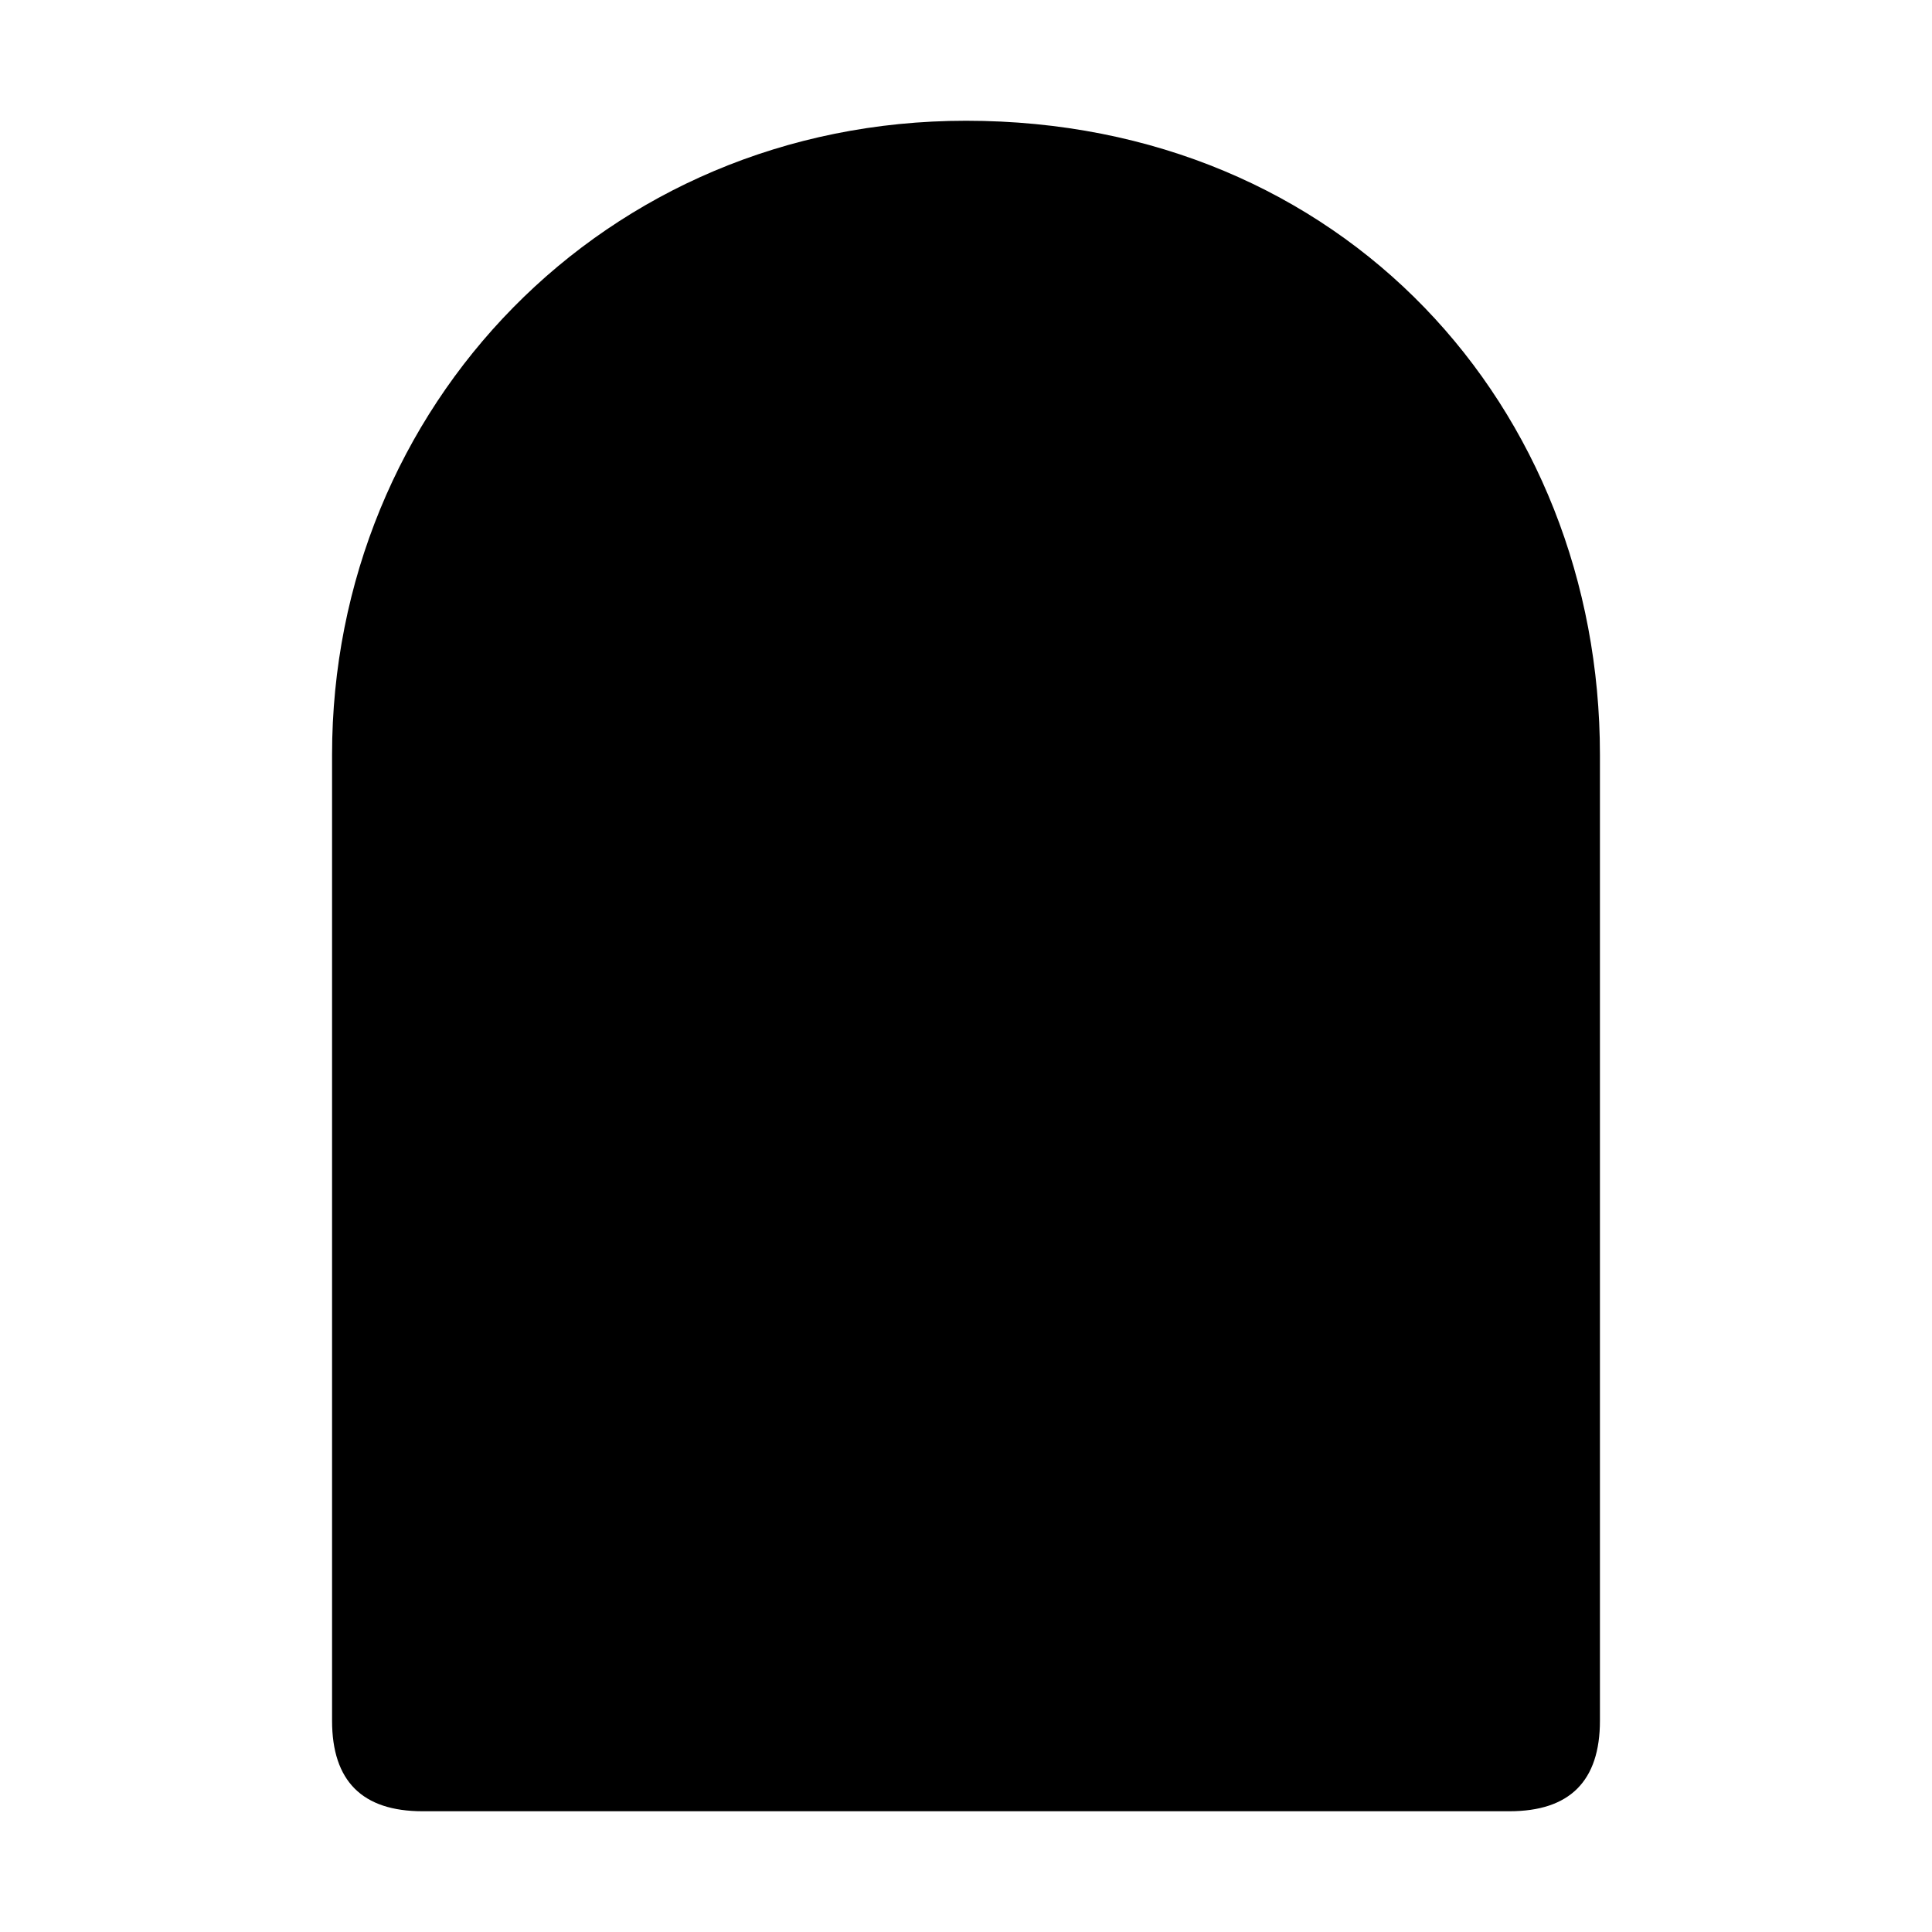
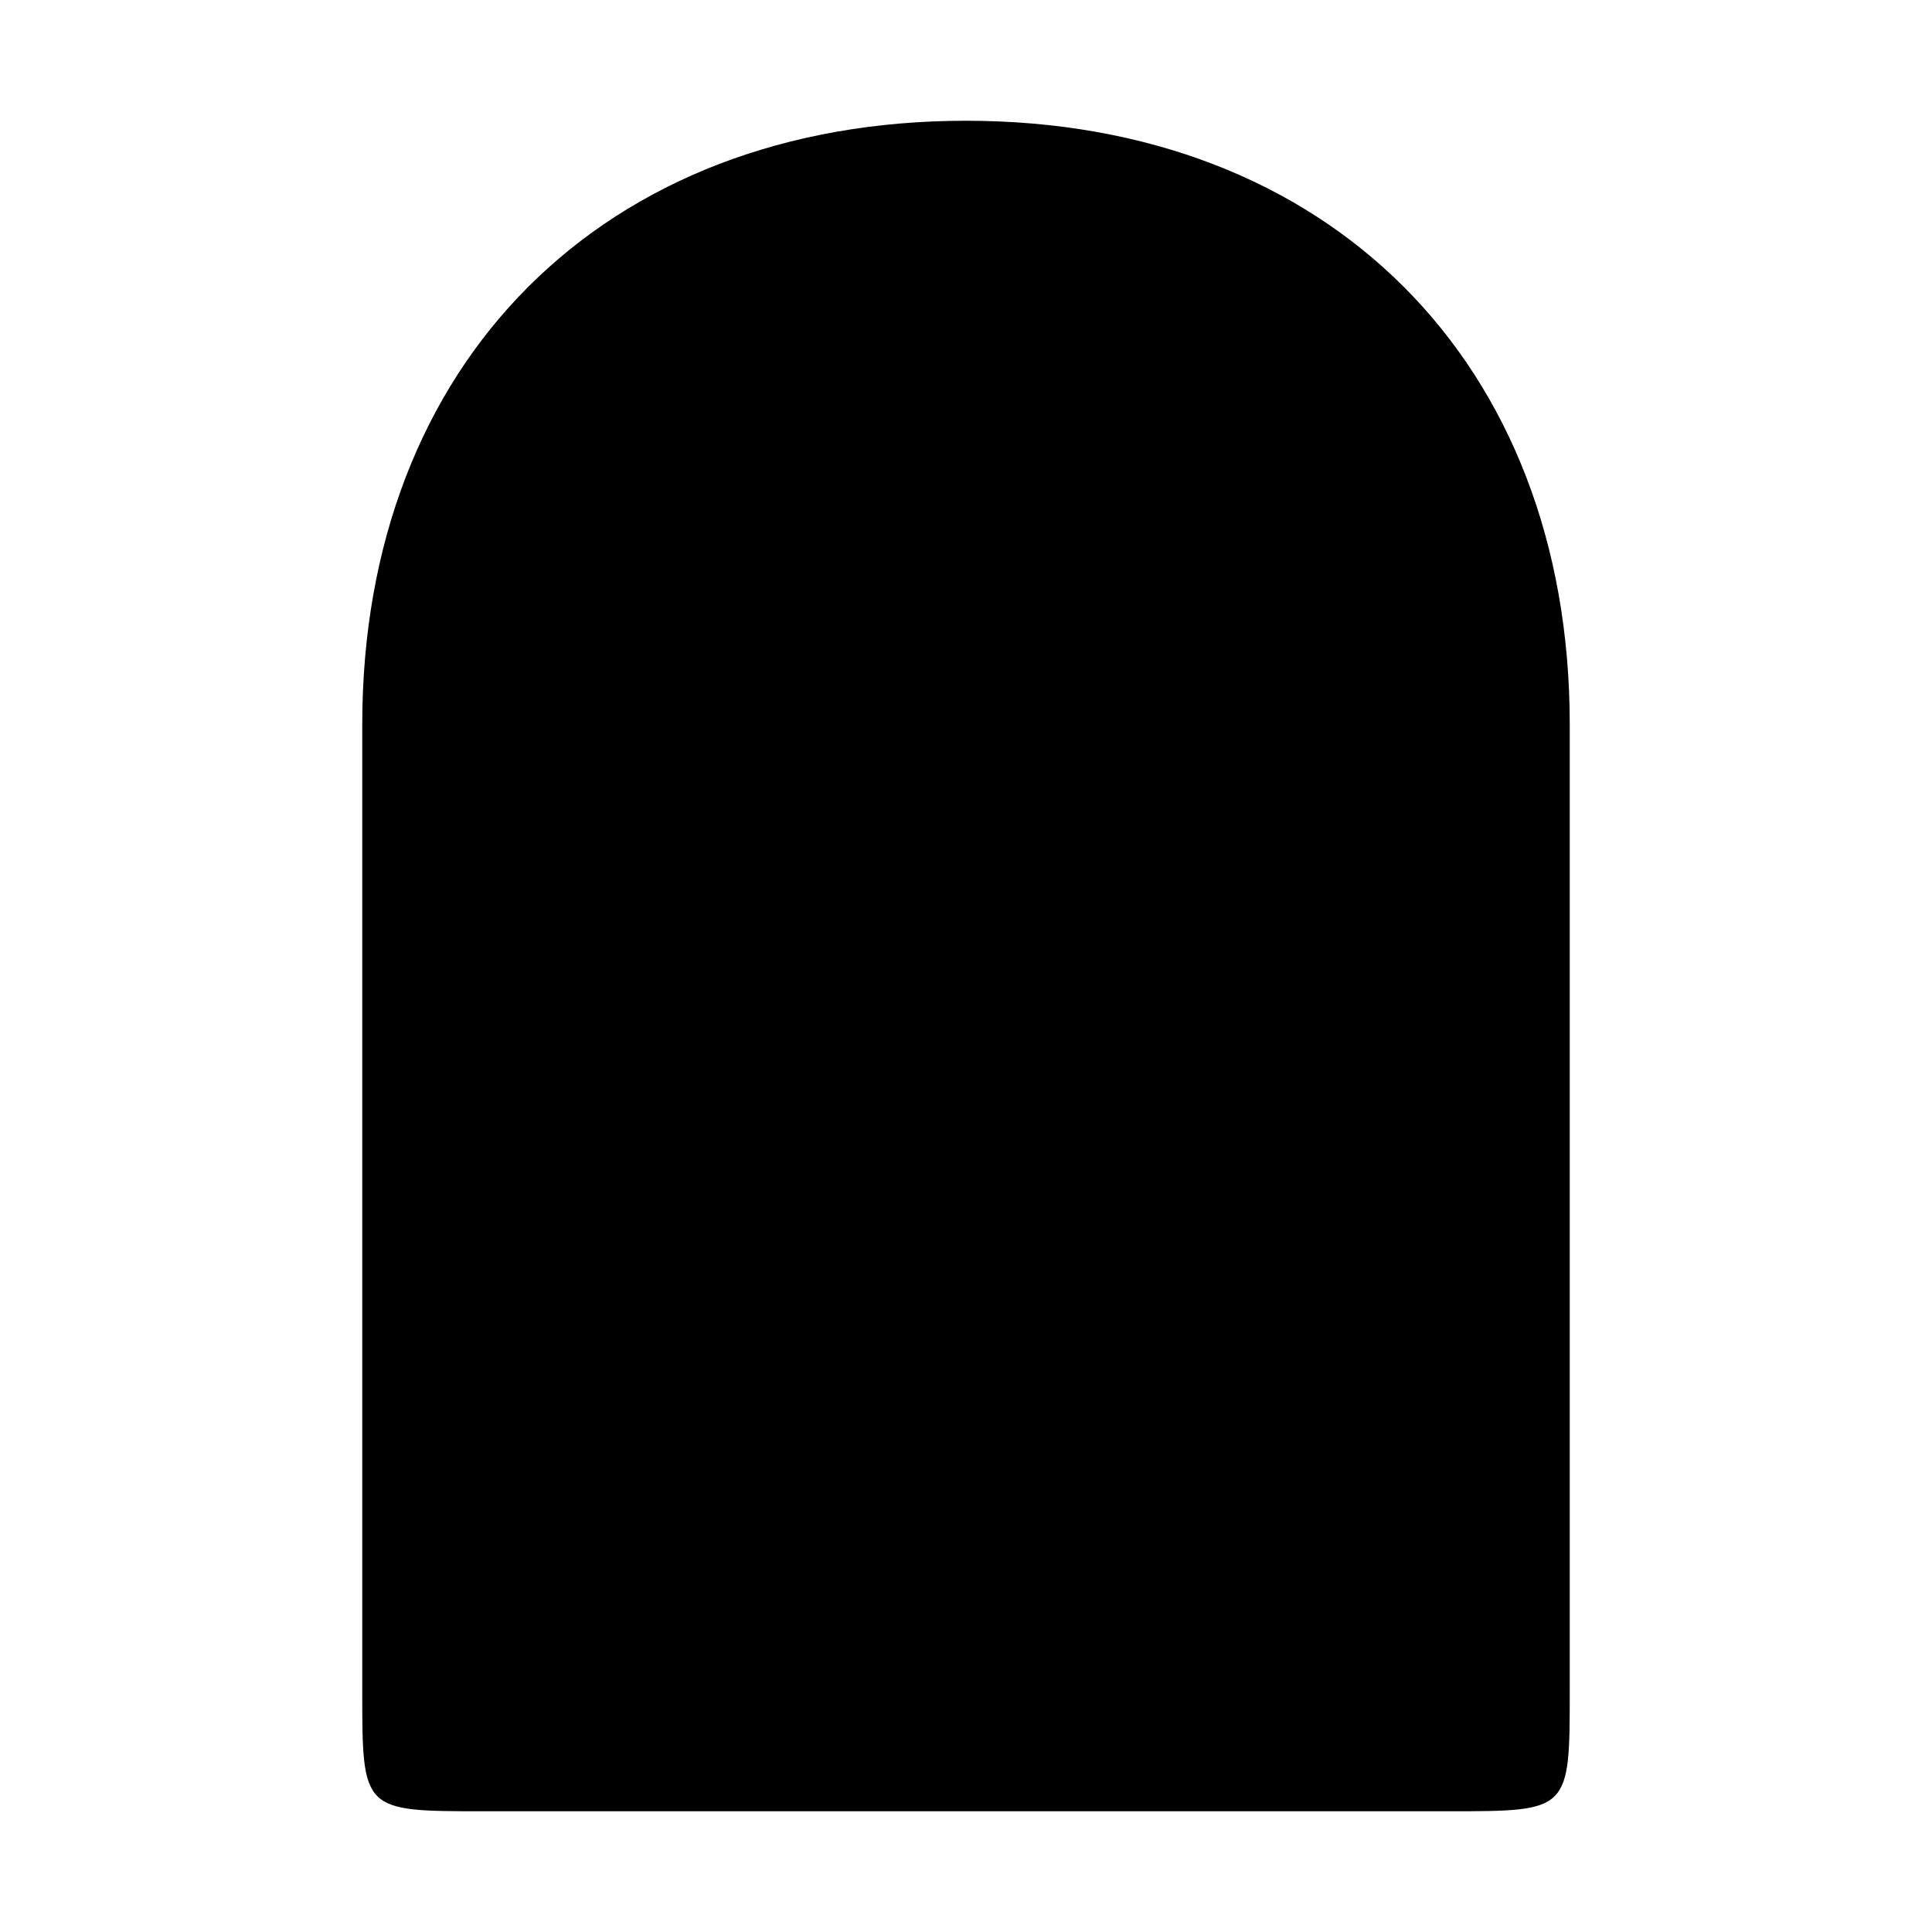
<svg xmlns="http://www.w3.org/2000/svg" viewBox="0 0 256 256">
-   <path d="M44 100C44 54 80 16 128 16C178 16 212 54 212 100C212 100 212 228 212 228C212 236 208 240 200 240C200 240 56 240 56 240C48 240 44 236 44 228z" />
+   <path d="M48 96C48 48 80 16 128 16C176 16 208 48 208 96C208 96 208 224 208 224C208 240 208 240 192 240C192 240 64 240 64 240C48 240 48 240 48 224z" />
</svg>
